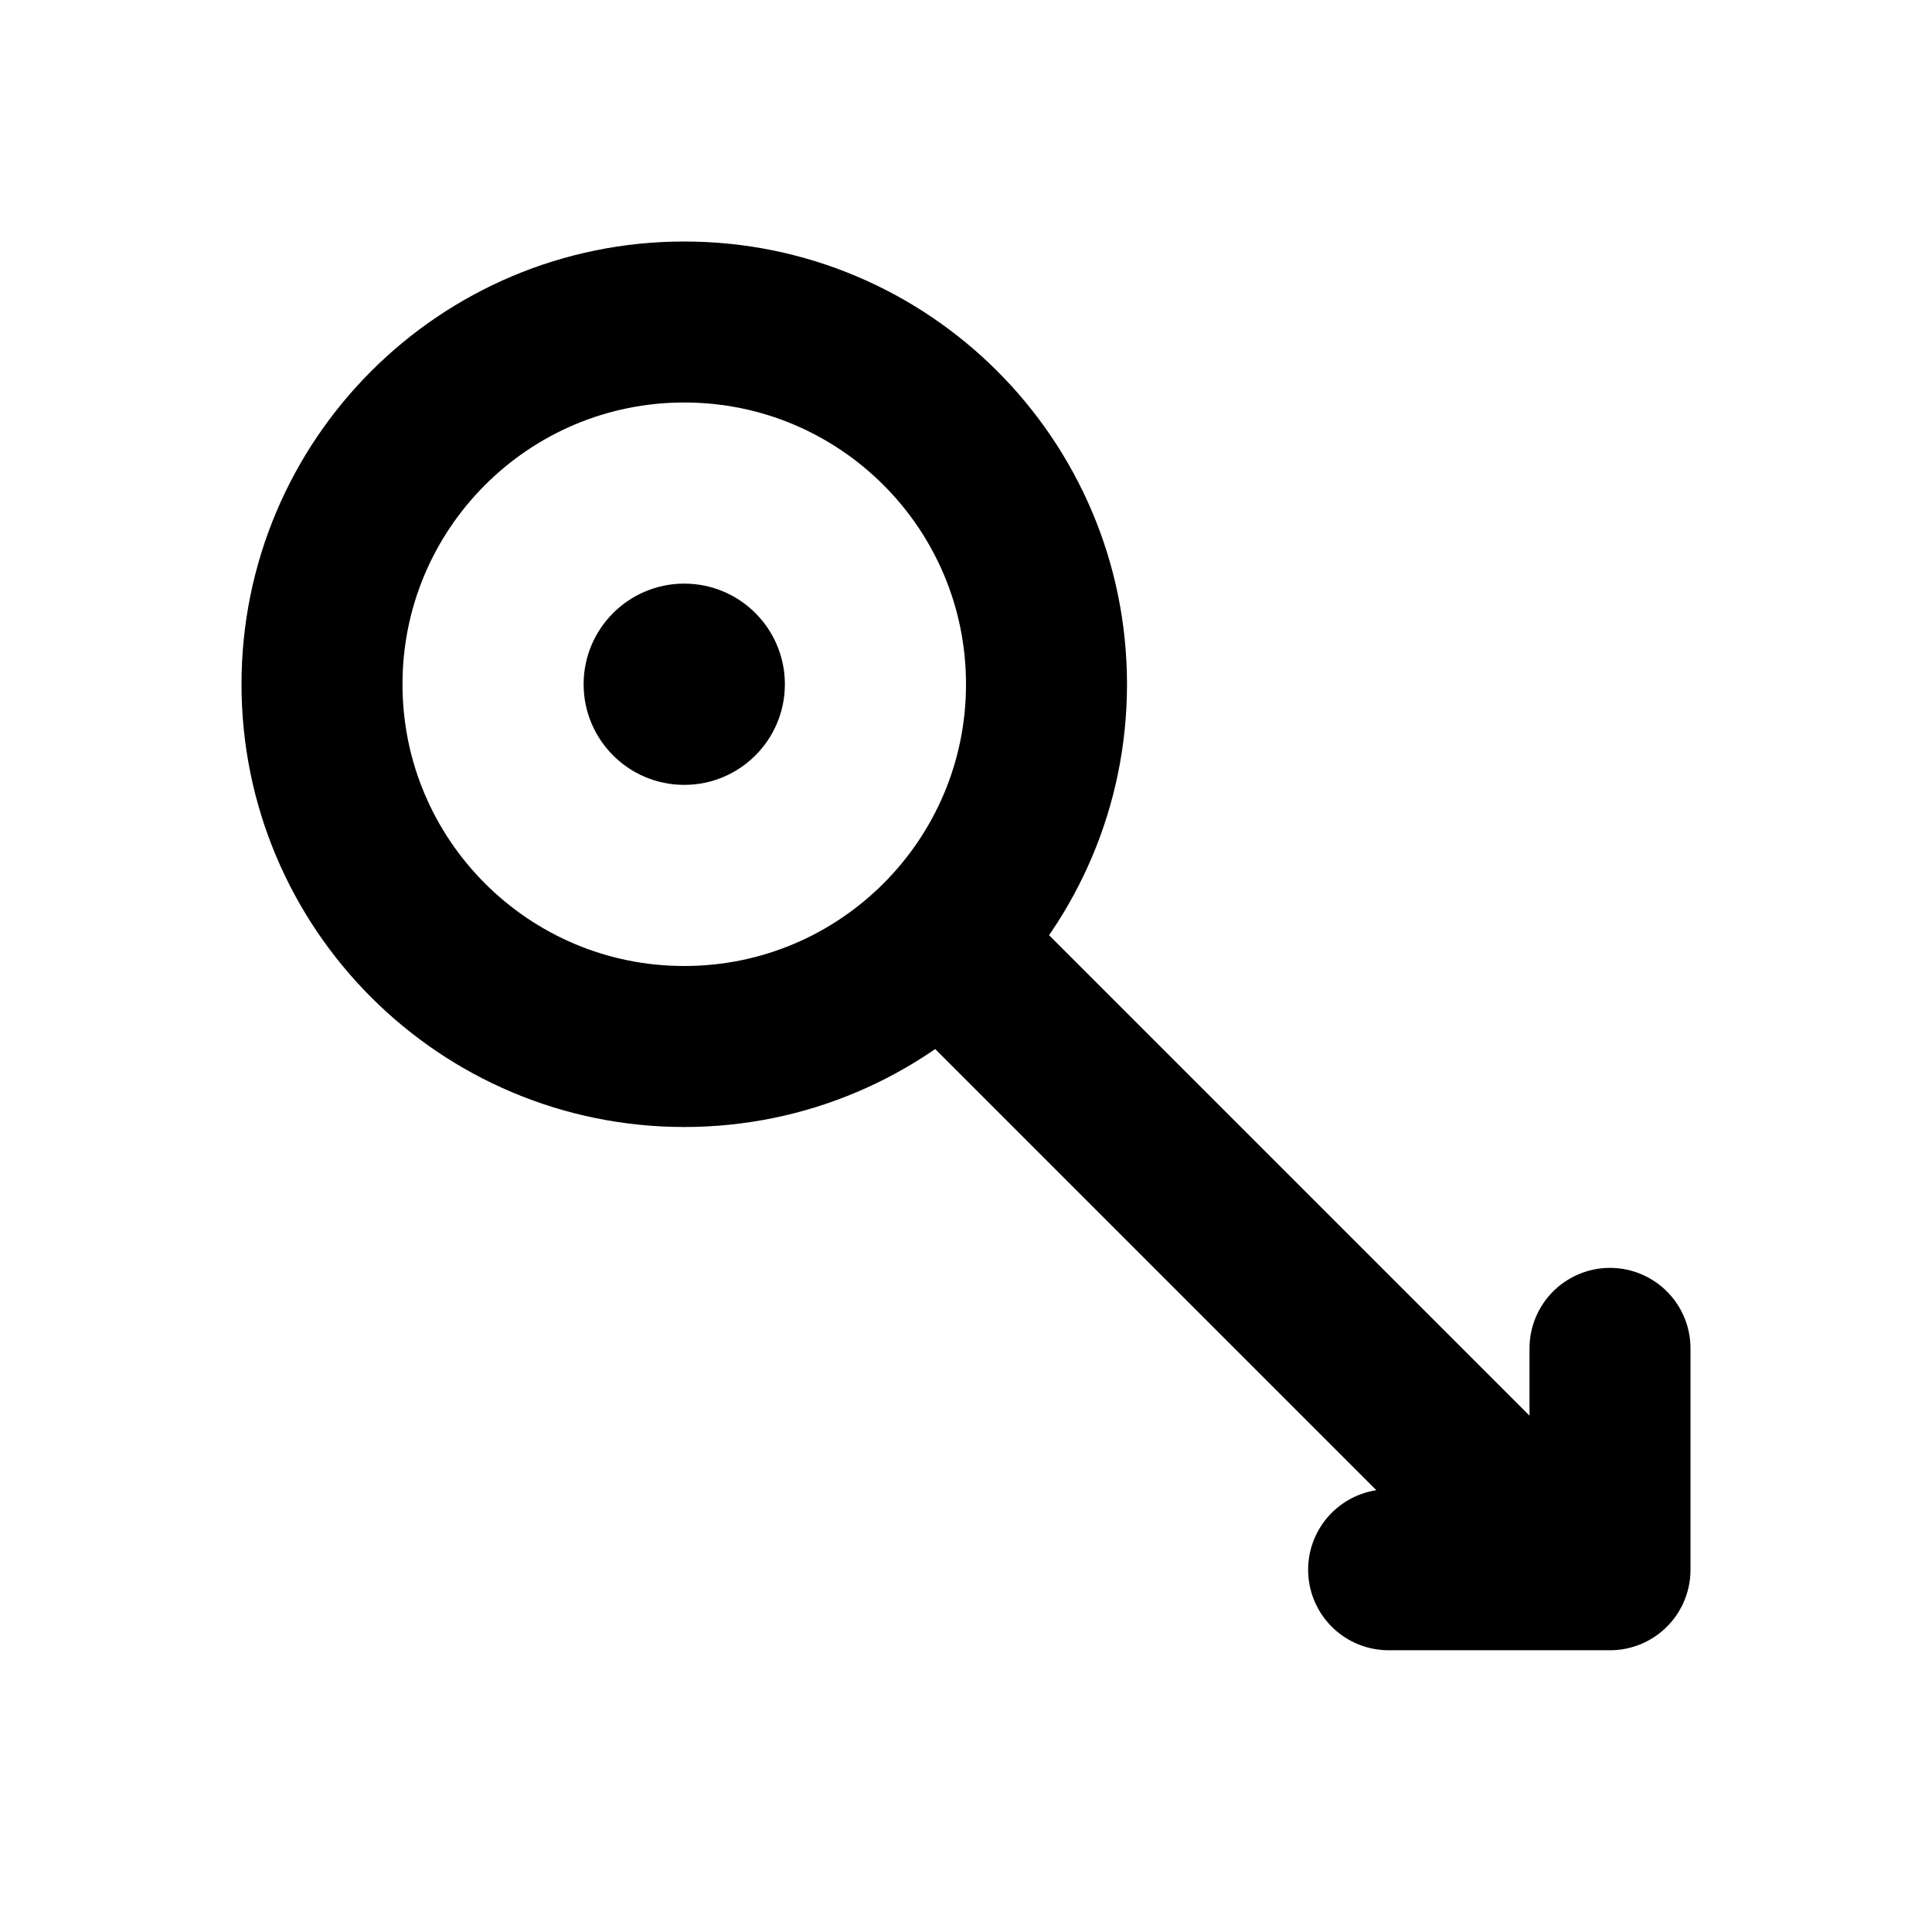
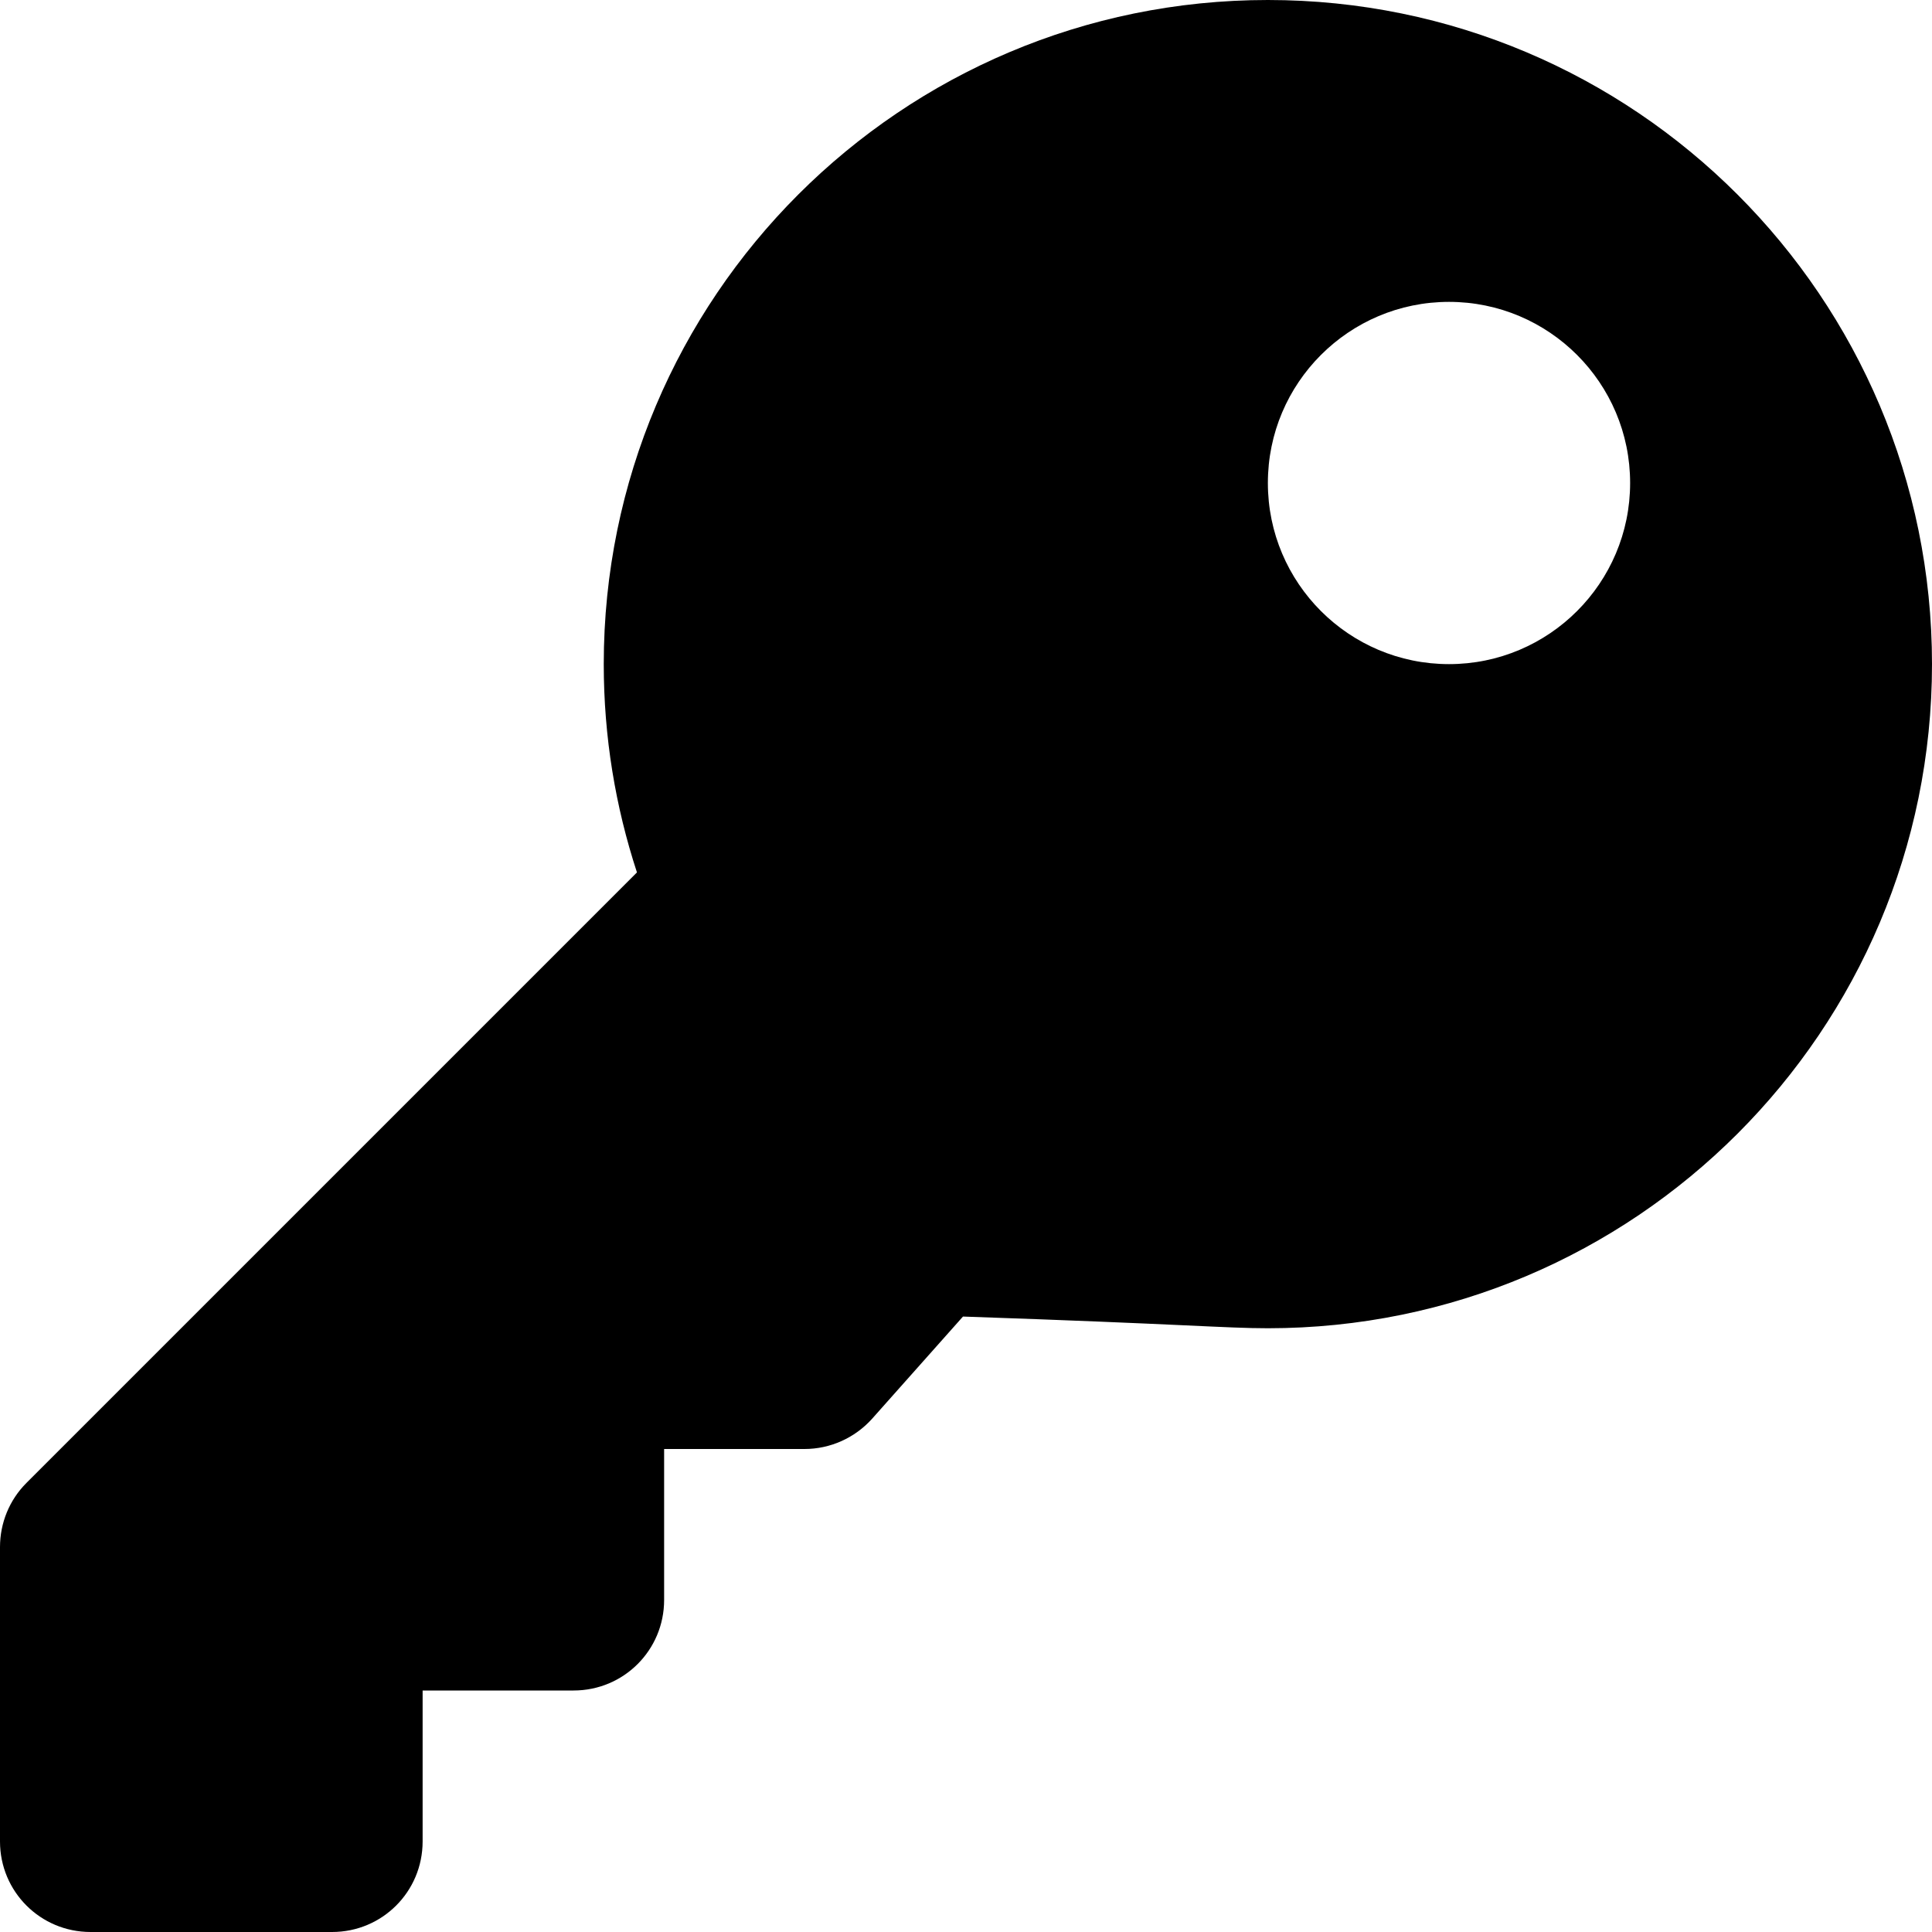
- <svg xmlns="http://www.w3.org/2000/svg" width="48" height="48" viewBox="0 0 48 48" fill="none">
-   <circle cx="17" cy="17" r="9" fill="none" stroke="#000" stroke-width="4" />
-   <circle cx="17" cy="17" r="2.5" fill="#000" />
-   <path d="M23.5 23.5 L39 39 M34.5 39 H40 V33.5" fill="none" stroke="#000" stroke-width="4" stroke-linecap="round" stroke-linejoin="round" />
+ <svg xmlns="http://www.w3.org/2000/svg" width="512" height="512" viewBox="0 0 512 512" fill="none">
+   <path fill="#000" d="M336 0C238.8 0 160 78.8 160 176c0 19.3 3.1 37.8 8.8 55.2L7 393c-4.5 4.5-7 10.6-7 17v78c0 13.3 10.7 24 24 24h64c13.3 0 24-10.7 24-24v-40h40c13.3 0 24-10.7 24-24v-40h37.2c6.8 0 13.3-2.9 17.9-8l24.1-27.1C313.8 350.9 324.8 352 336 352c97.2 0 176-78.8 176-176S433.2 0 336 0zm48 176c-26.5 0-48-21.5-48-48s21.5-48 48-48 48 21.5 48 48-21.5 48-48 48z" />
</svg>
